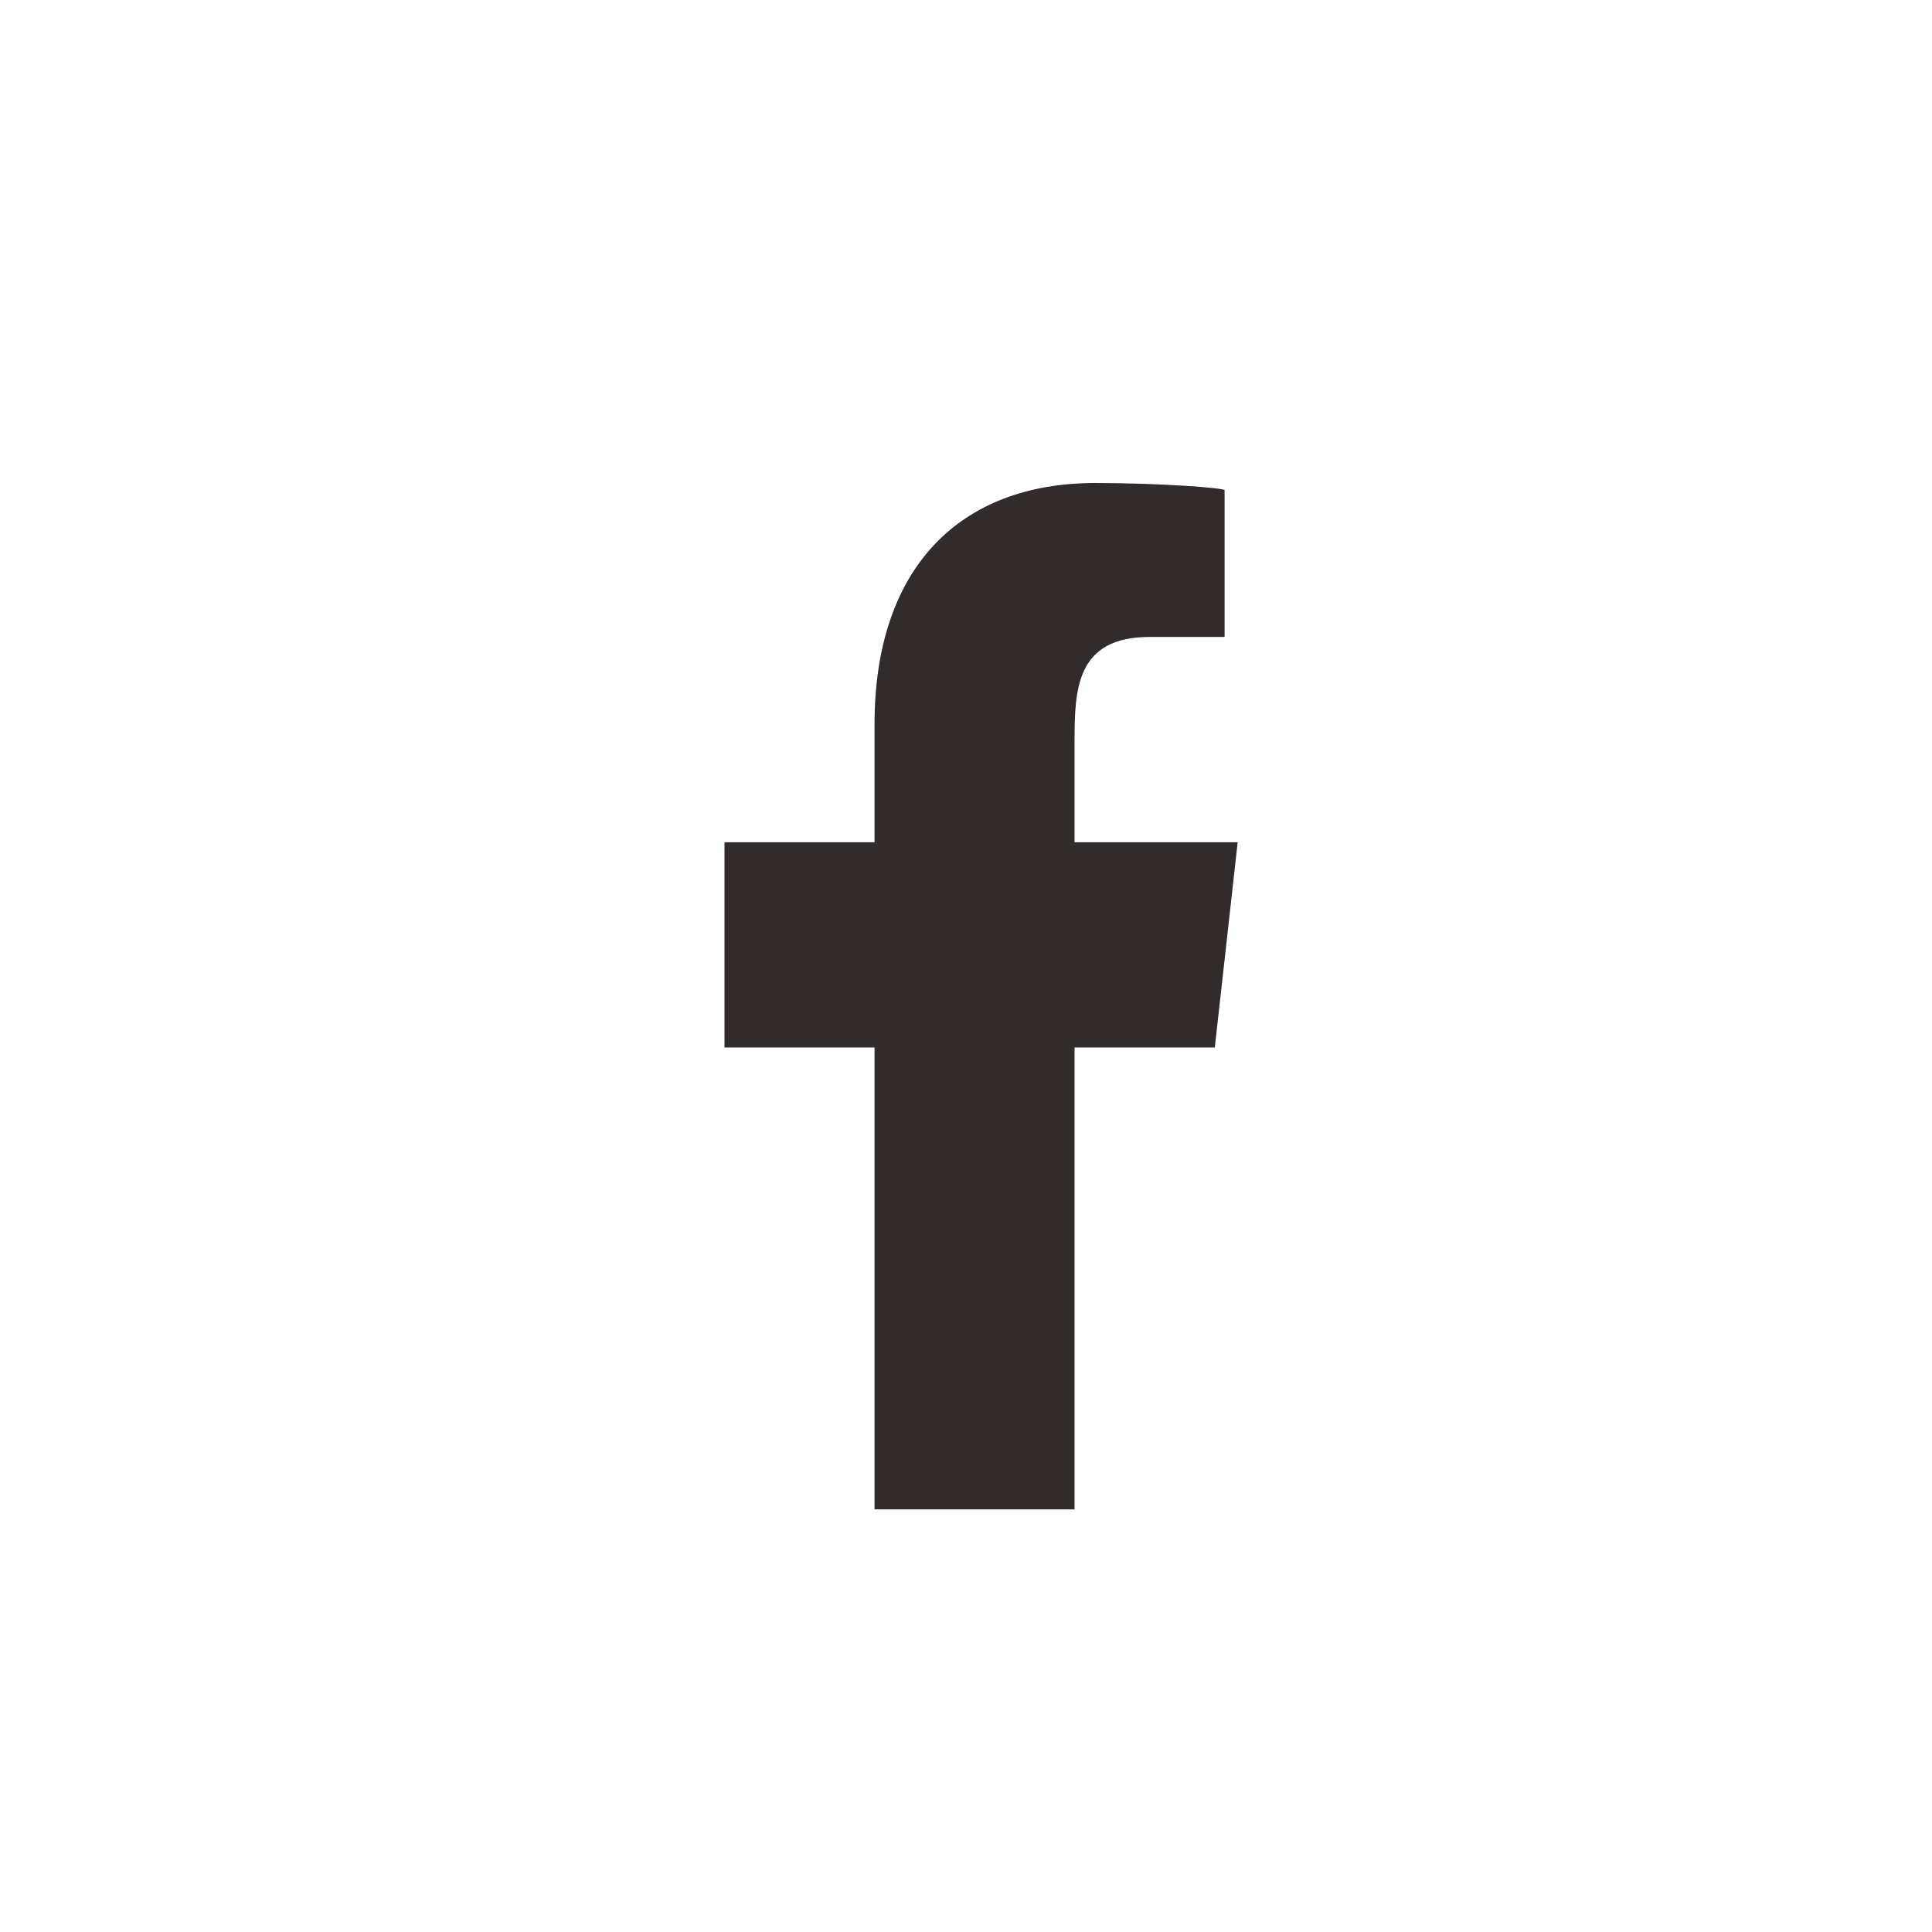
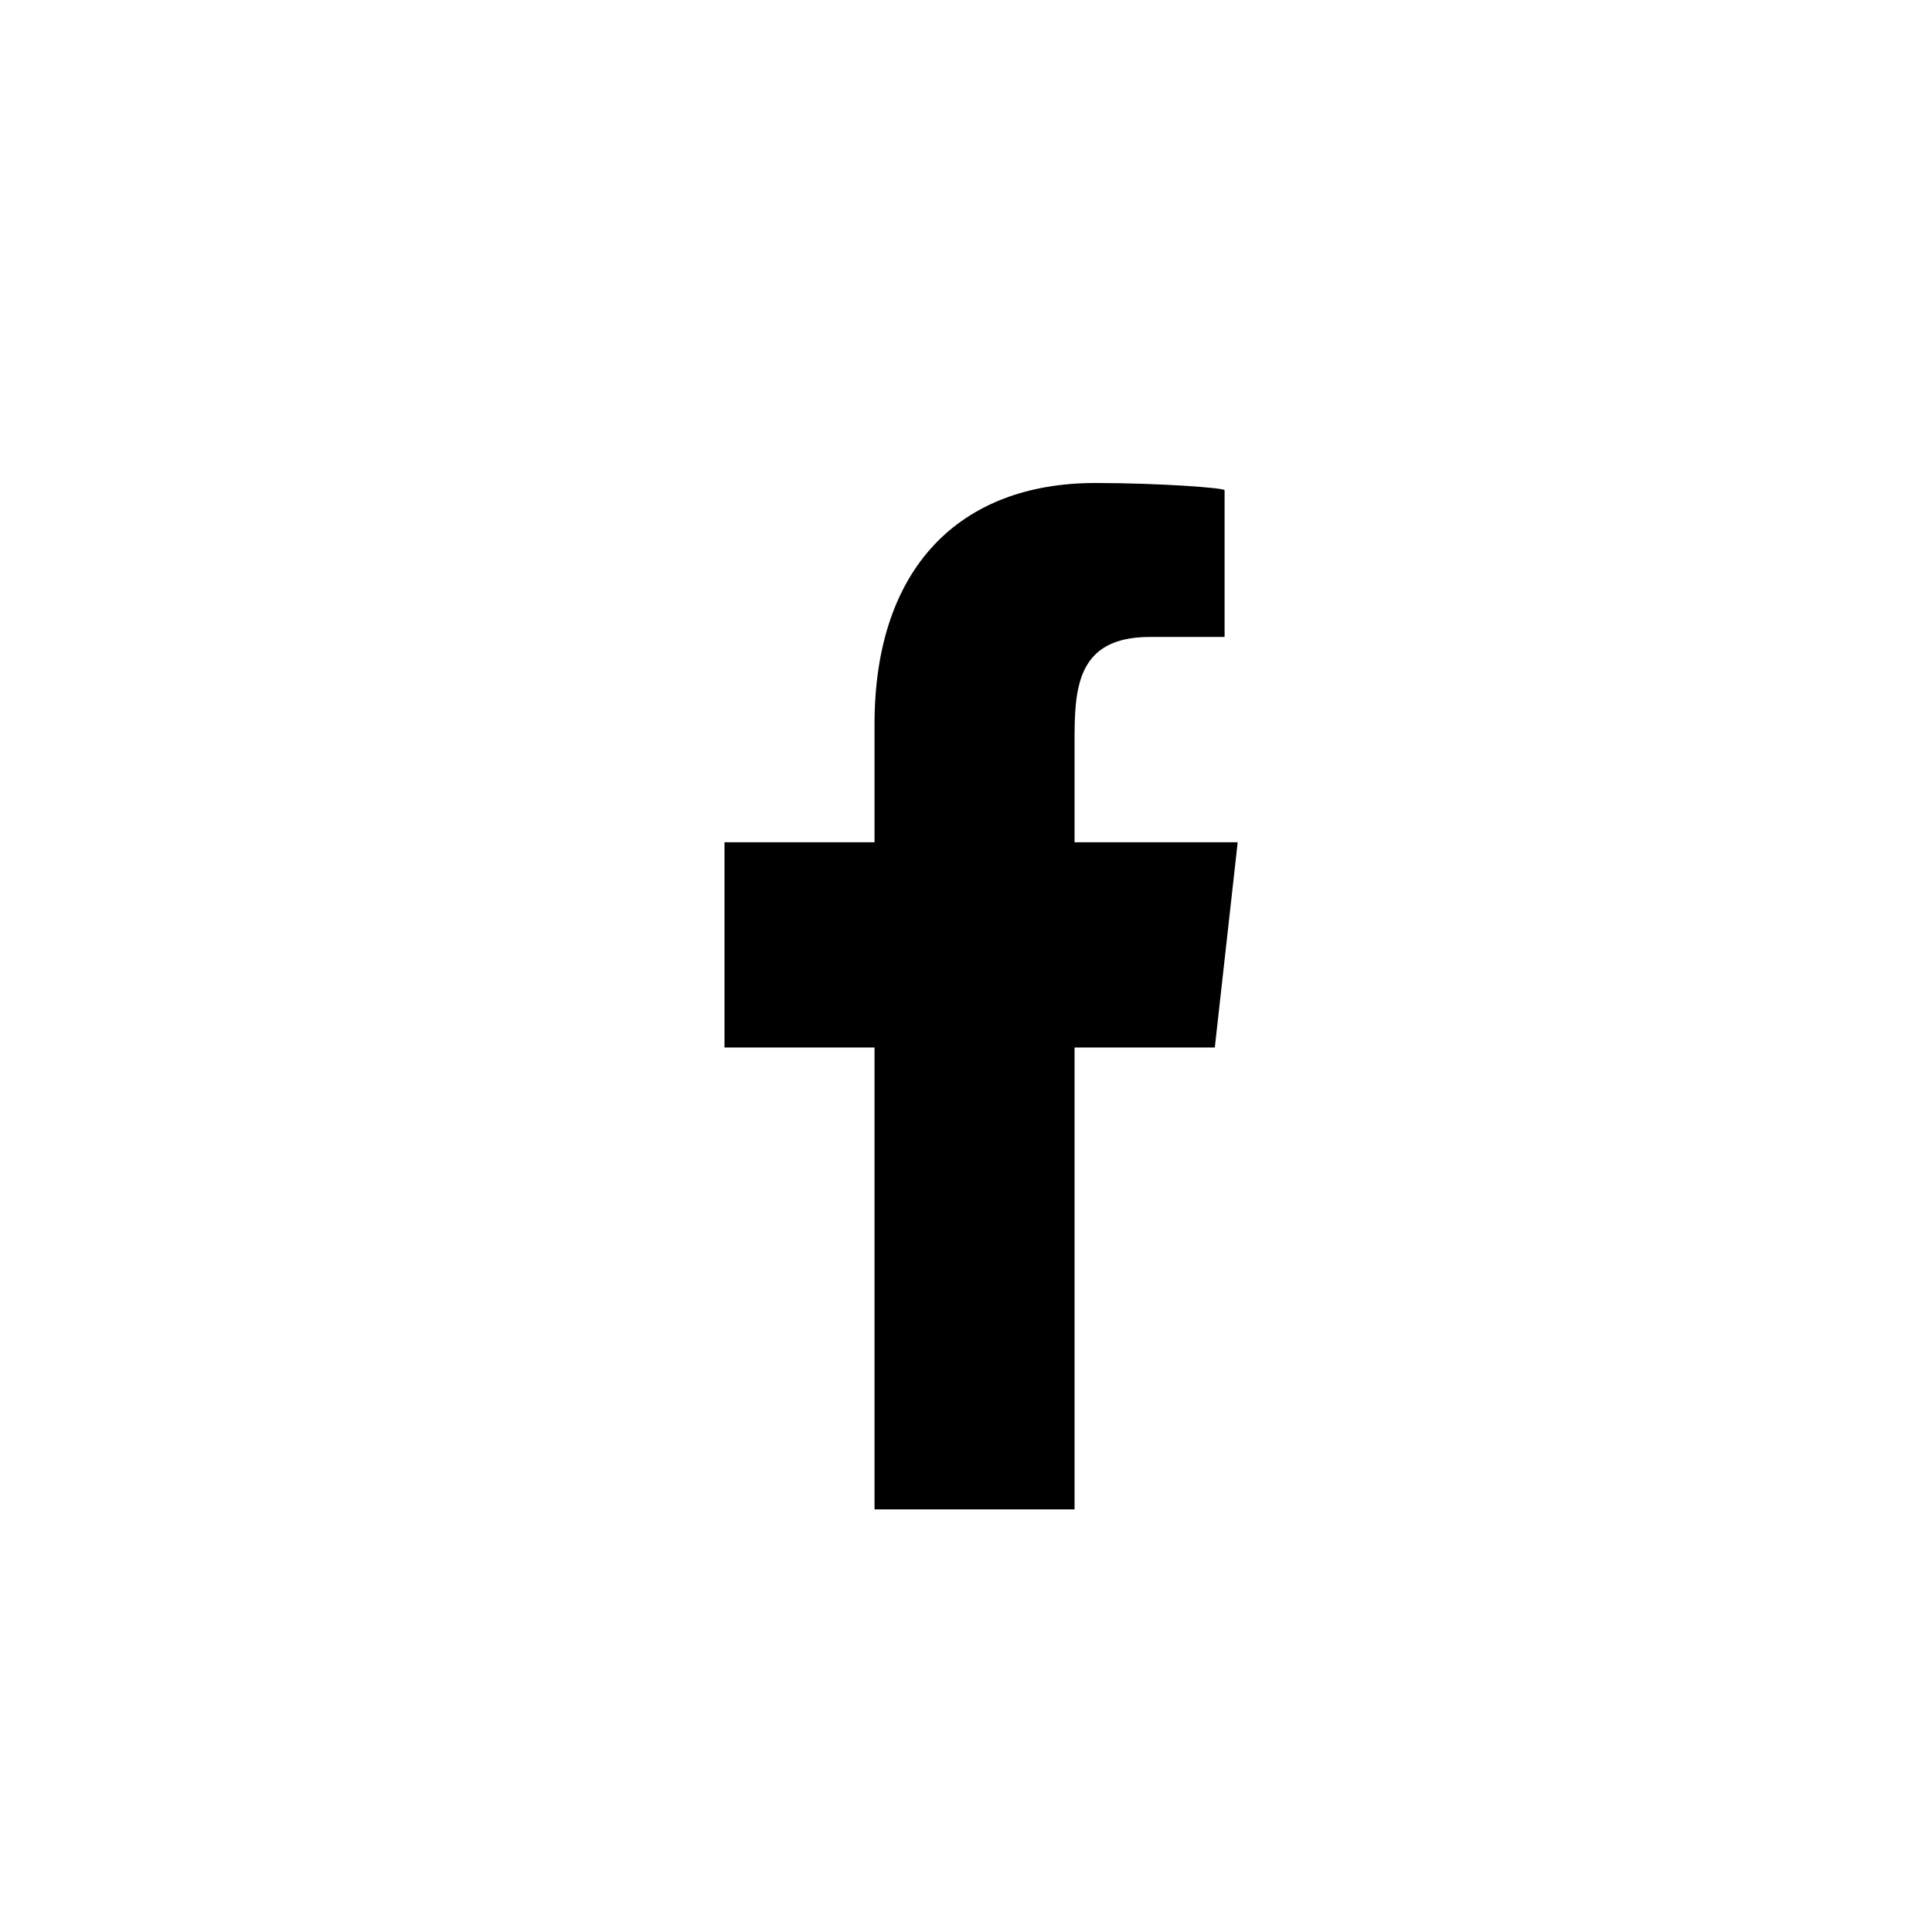
- <svg xmlns="http://www.w3.org/2000/svg" width="32px" height="32px" viewBox="0 0 32 32" version="1.1">
-   <defs />
-   <g id="ExportIcons" stroke="none" stroke-width="1" fill="none" fill-rule="evenodd">
-     <g id="iconFacebook" fill="#322B2B">
-       <path d="M17.798,25 L17.798,17.35 L20.121,17.35 L20.5,13.95 L17.798,13.95 L17.798,12.294 C17.798,11.419 17.82,10.55 19.044,10.55 L20.283,10.55 L20.283,8.119 C20.283,8.082 19.219,8 18.142,8 C15.893,8 14.485,9.408 14.485,11.995 L14.485,13.95 L12,13.95 L12,17.35 L14.485,17.35 L14.485,25 L17.798,25 Z" id="facebook-[#176]" />
-     </g>
-   </g>
+ <svg viewBox="0 0 32 32">
+   <path d="M17.798,25 L17.798,17.35 L20.121,17.35 L20.5,13.95 L17.798,13.95 L17.798,12.294 C17.798,11.419 17.82,10.55 19.044,10.55 L20.283,10.55 L20.283,8.119 C20.283,8.082 19.219,8 18.142,8 C15.893,8 14.485,9.408 14.485,11.995 L14.485,13.95 L12,13.95 L12,17.35 L14.485,17.35 L14.485,25 L17.798,25 Z" />
</svg>
